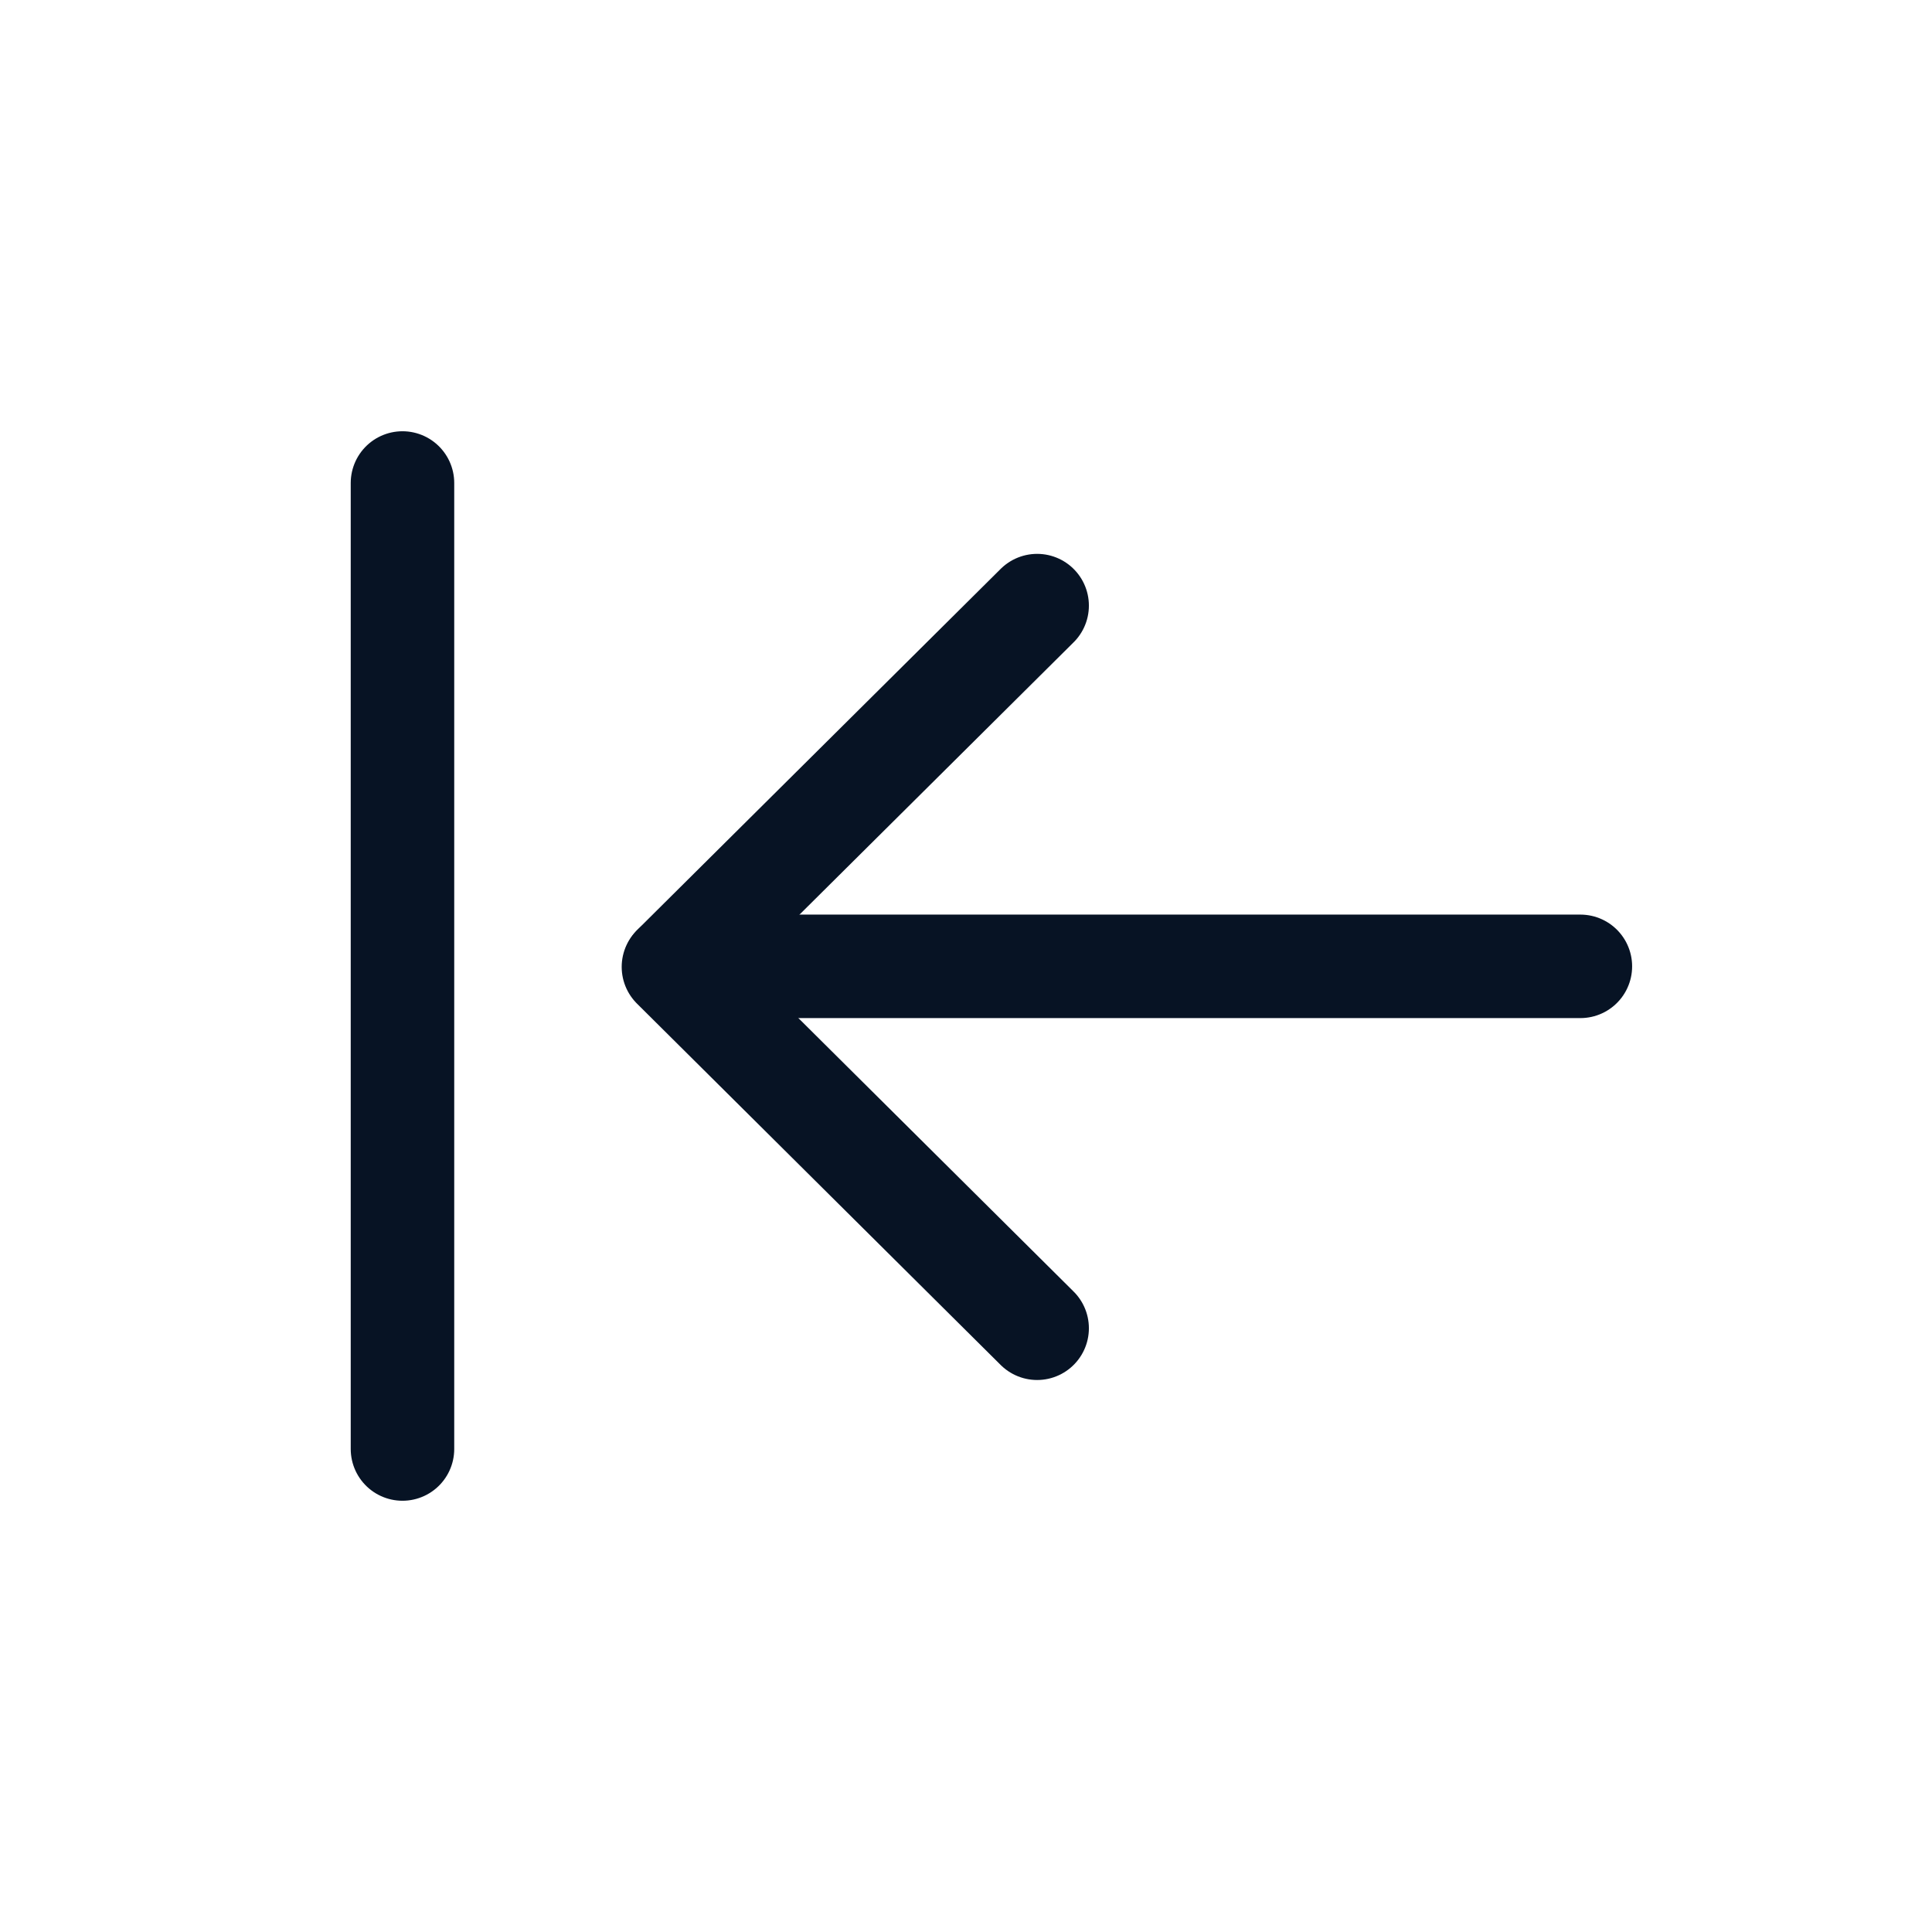
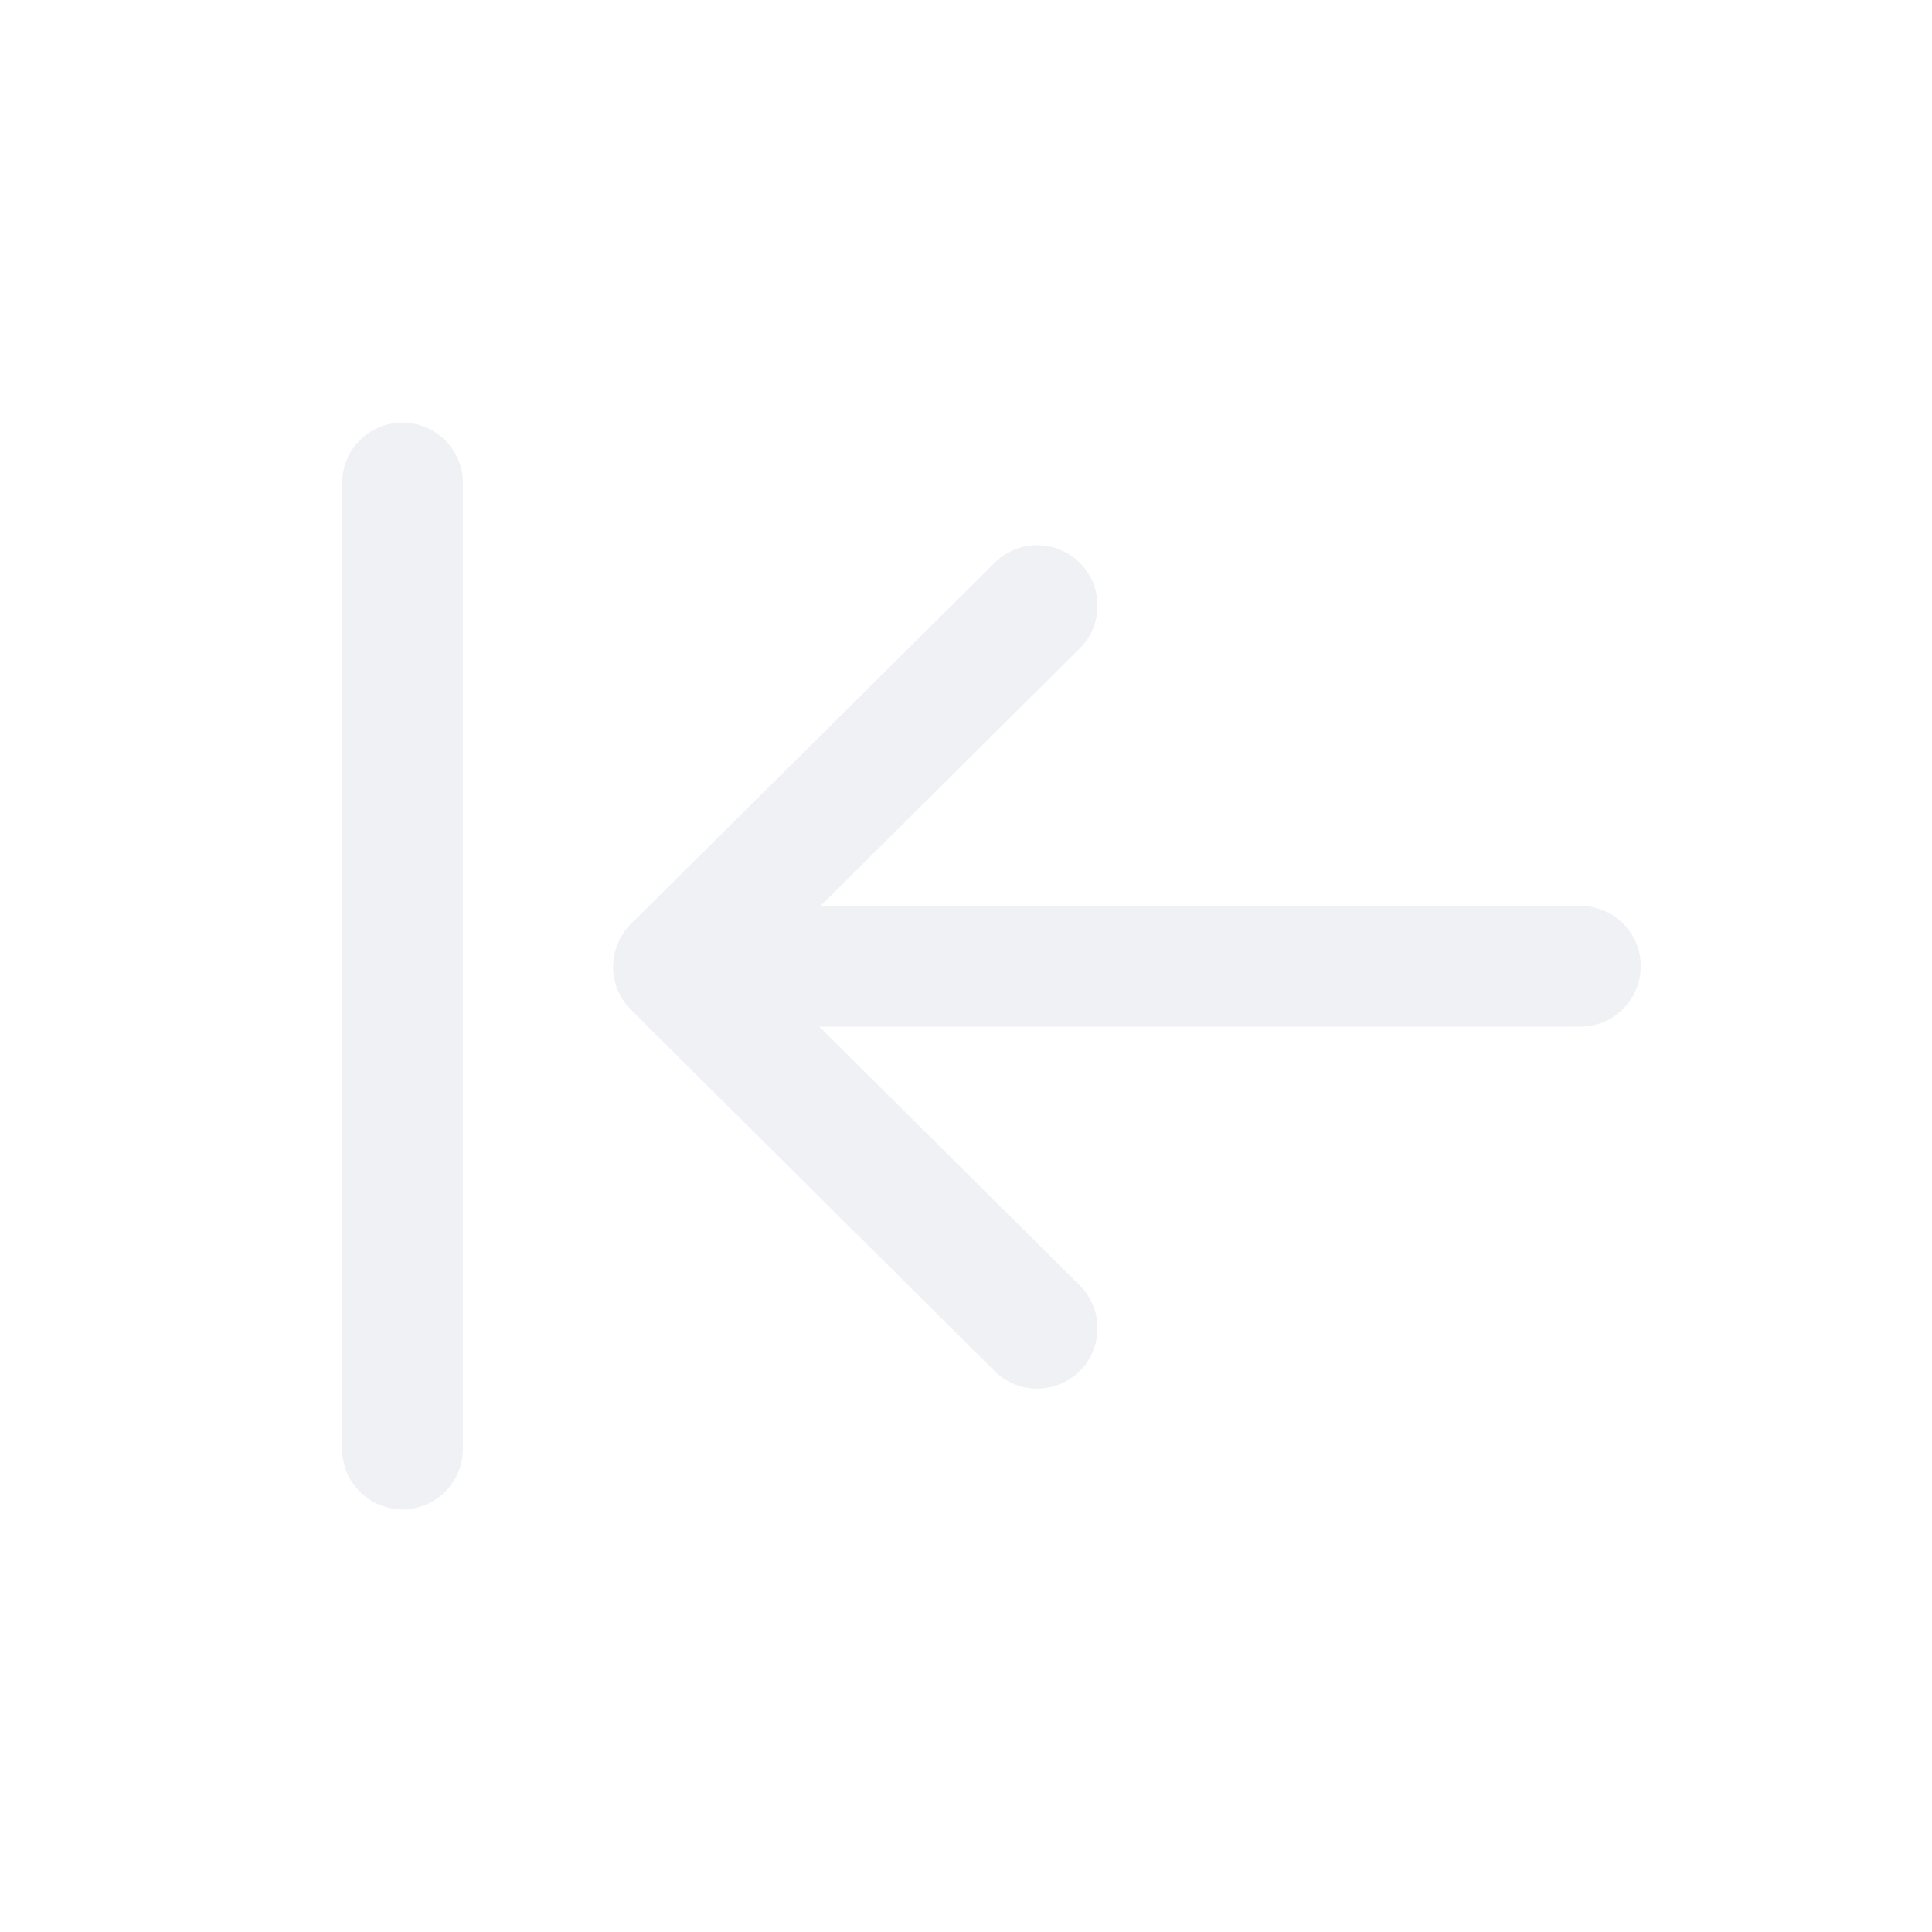
- <svg xmlns="http://www.w3.org/2000/svg" width="28" height="28" viewBox="0 0 28 28" fill="none">
-   <path d="M9.771 14.005H22.904" stroke="#071324" stroke-width="1.5" stroke-linecap="round" stroke-linejoin="round" />
-   <path d="M15.031 19.25L9.76 14.013L15.031 8.777" stroke="#071324" stroke-width="1.5" stroke-linecap="round" stroke-linejoin="round" />
-   <path d="M5.833 7L5.833 21" stroke="#071324" stroke-width="1.5" stroke-linecap="round" />
+ <svg xmlns="http://www.w3.org/2000/svg" width="24" height="24" viewBox="0 0 24 24" fill="none">
+   <path d="M8.375 12.003H19.632" stroke="#F0F1F4" stroke-width="1.5" stroke-linecap="round" stroke-linejoin="round" />
+   <path d="M12.884 16.5L8.366 12.011L12.884 7.523" stroke="#F0F1F4" stroke-width="1.5" stroke-linecap="round" stroke-linejoin="round" />
+   <path d="M5 6L5 18" stroke="#F0F1F4" stroke-width="1.5" stroke-linecap="round" />
</svg>
